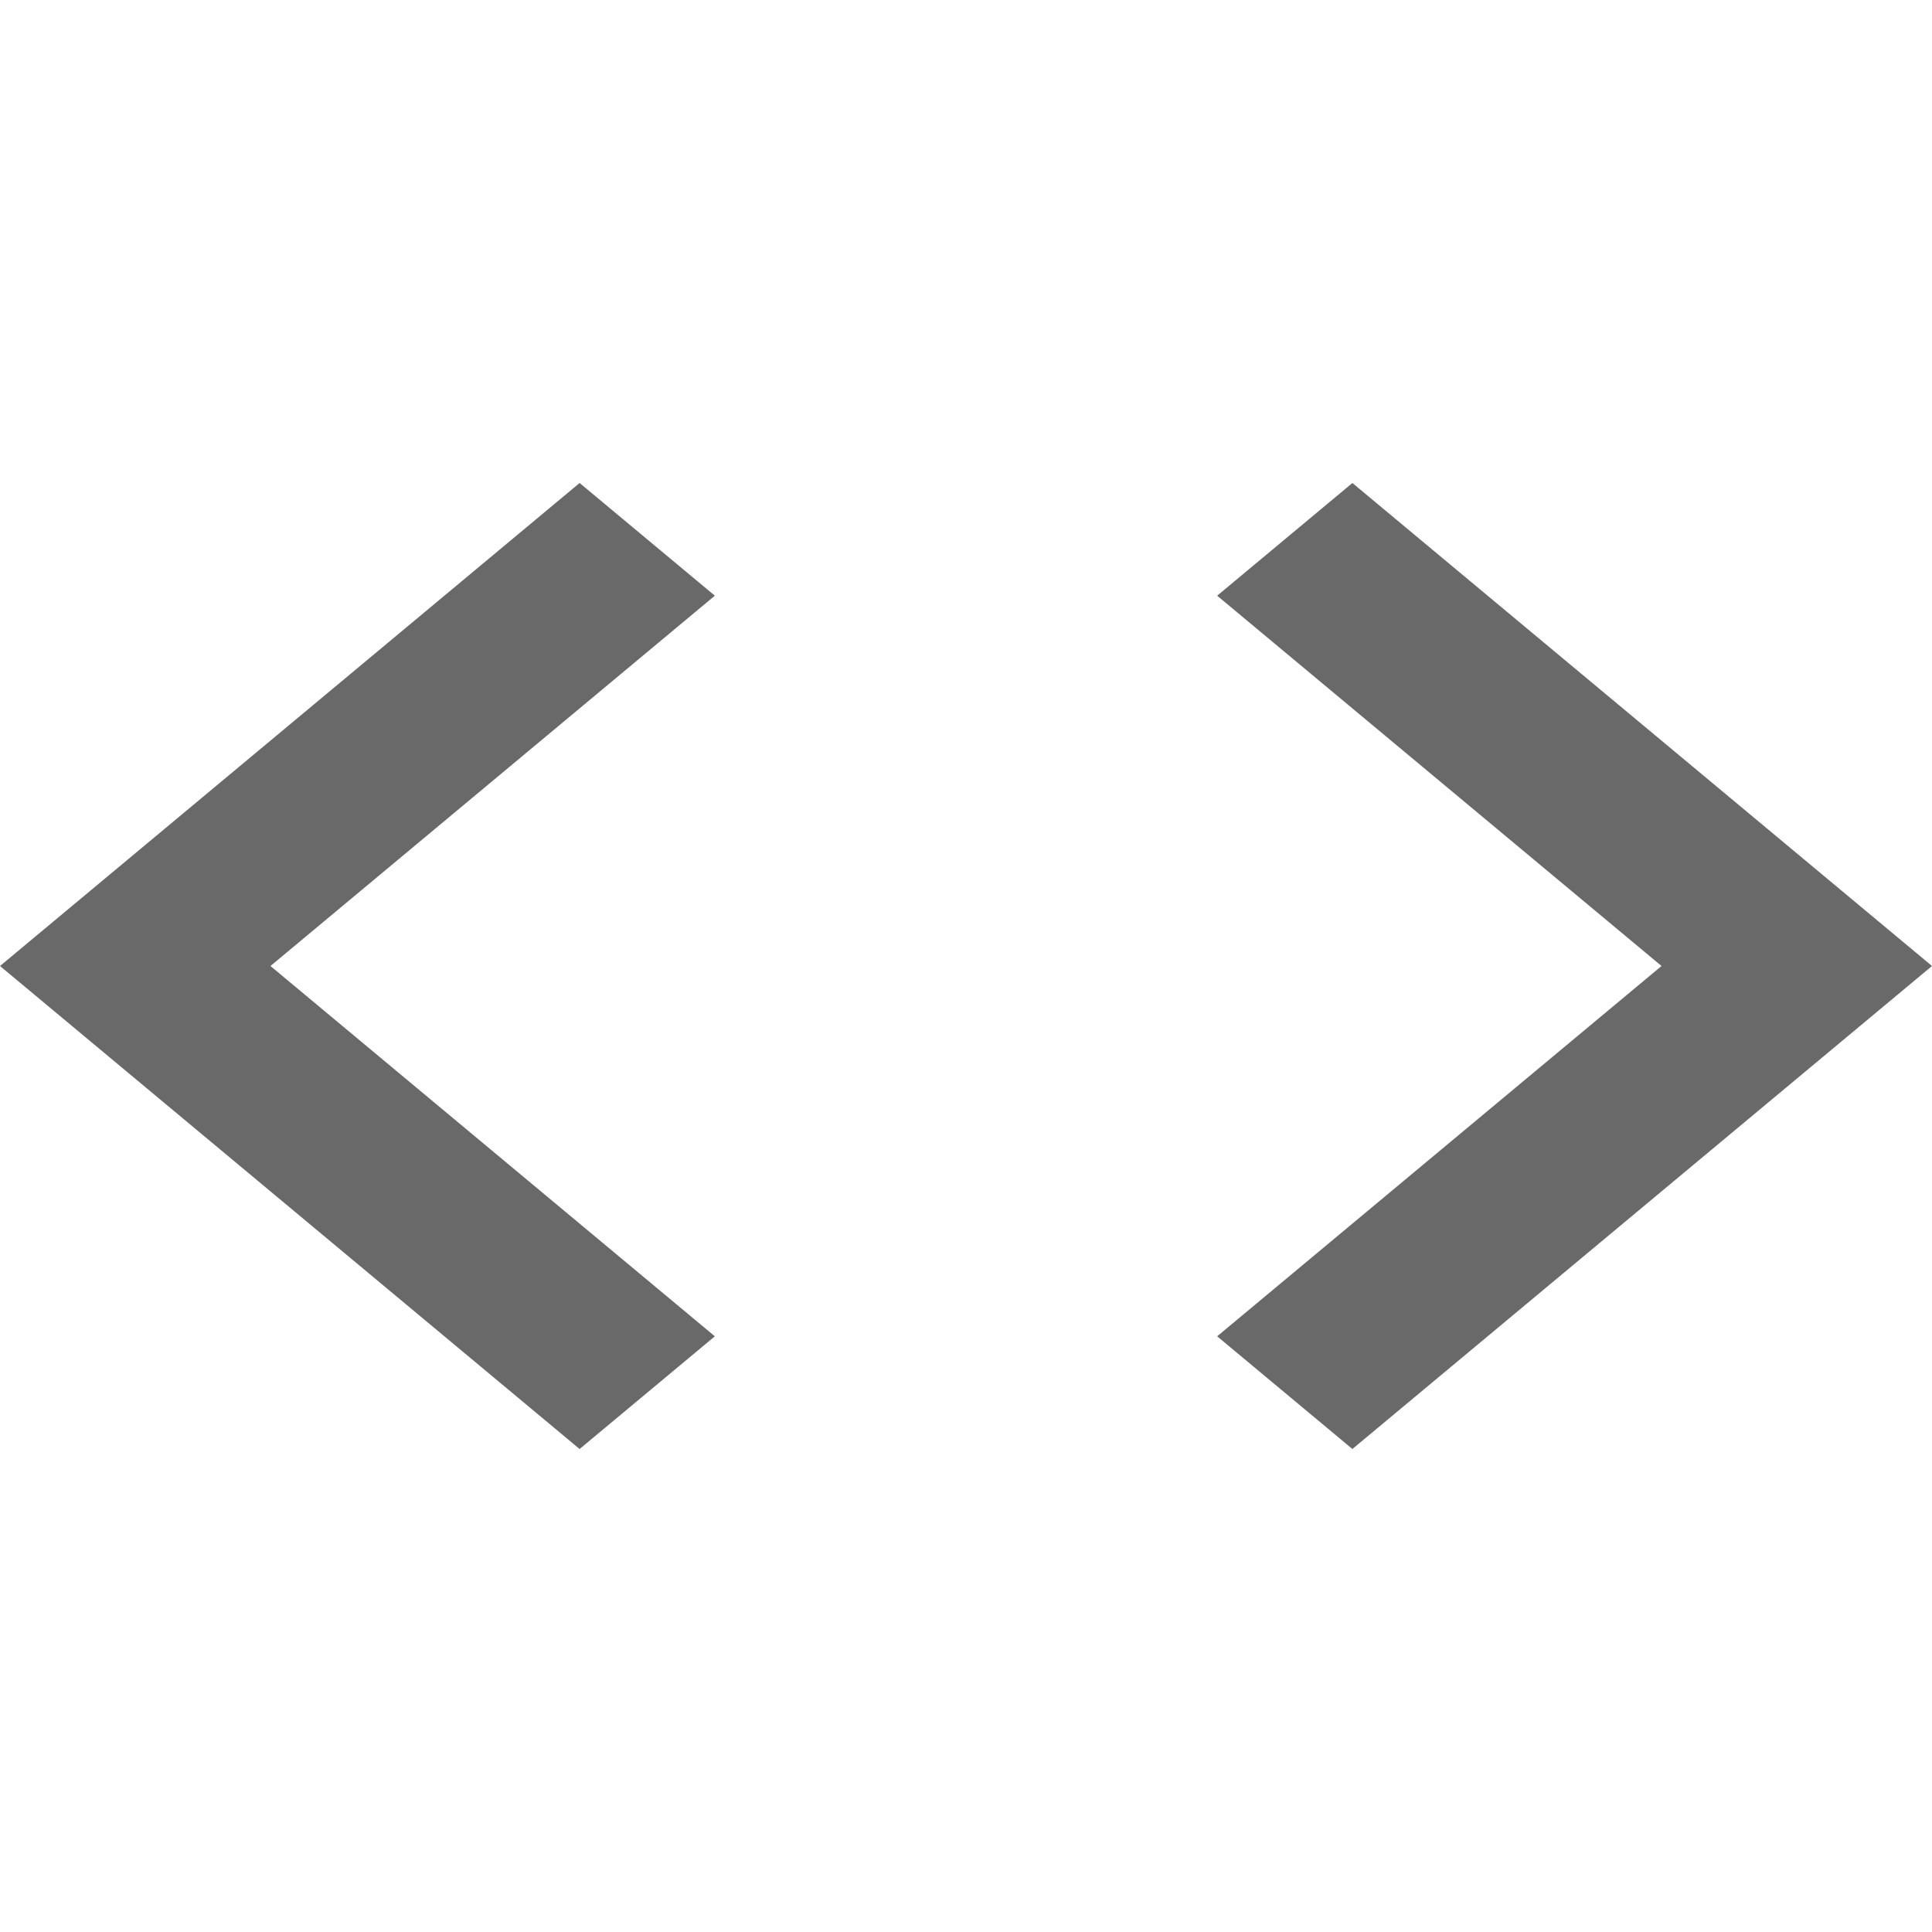
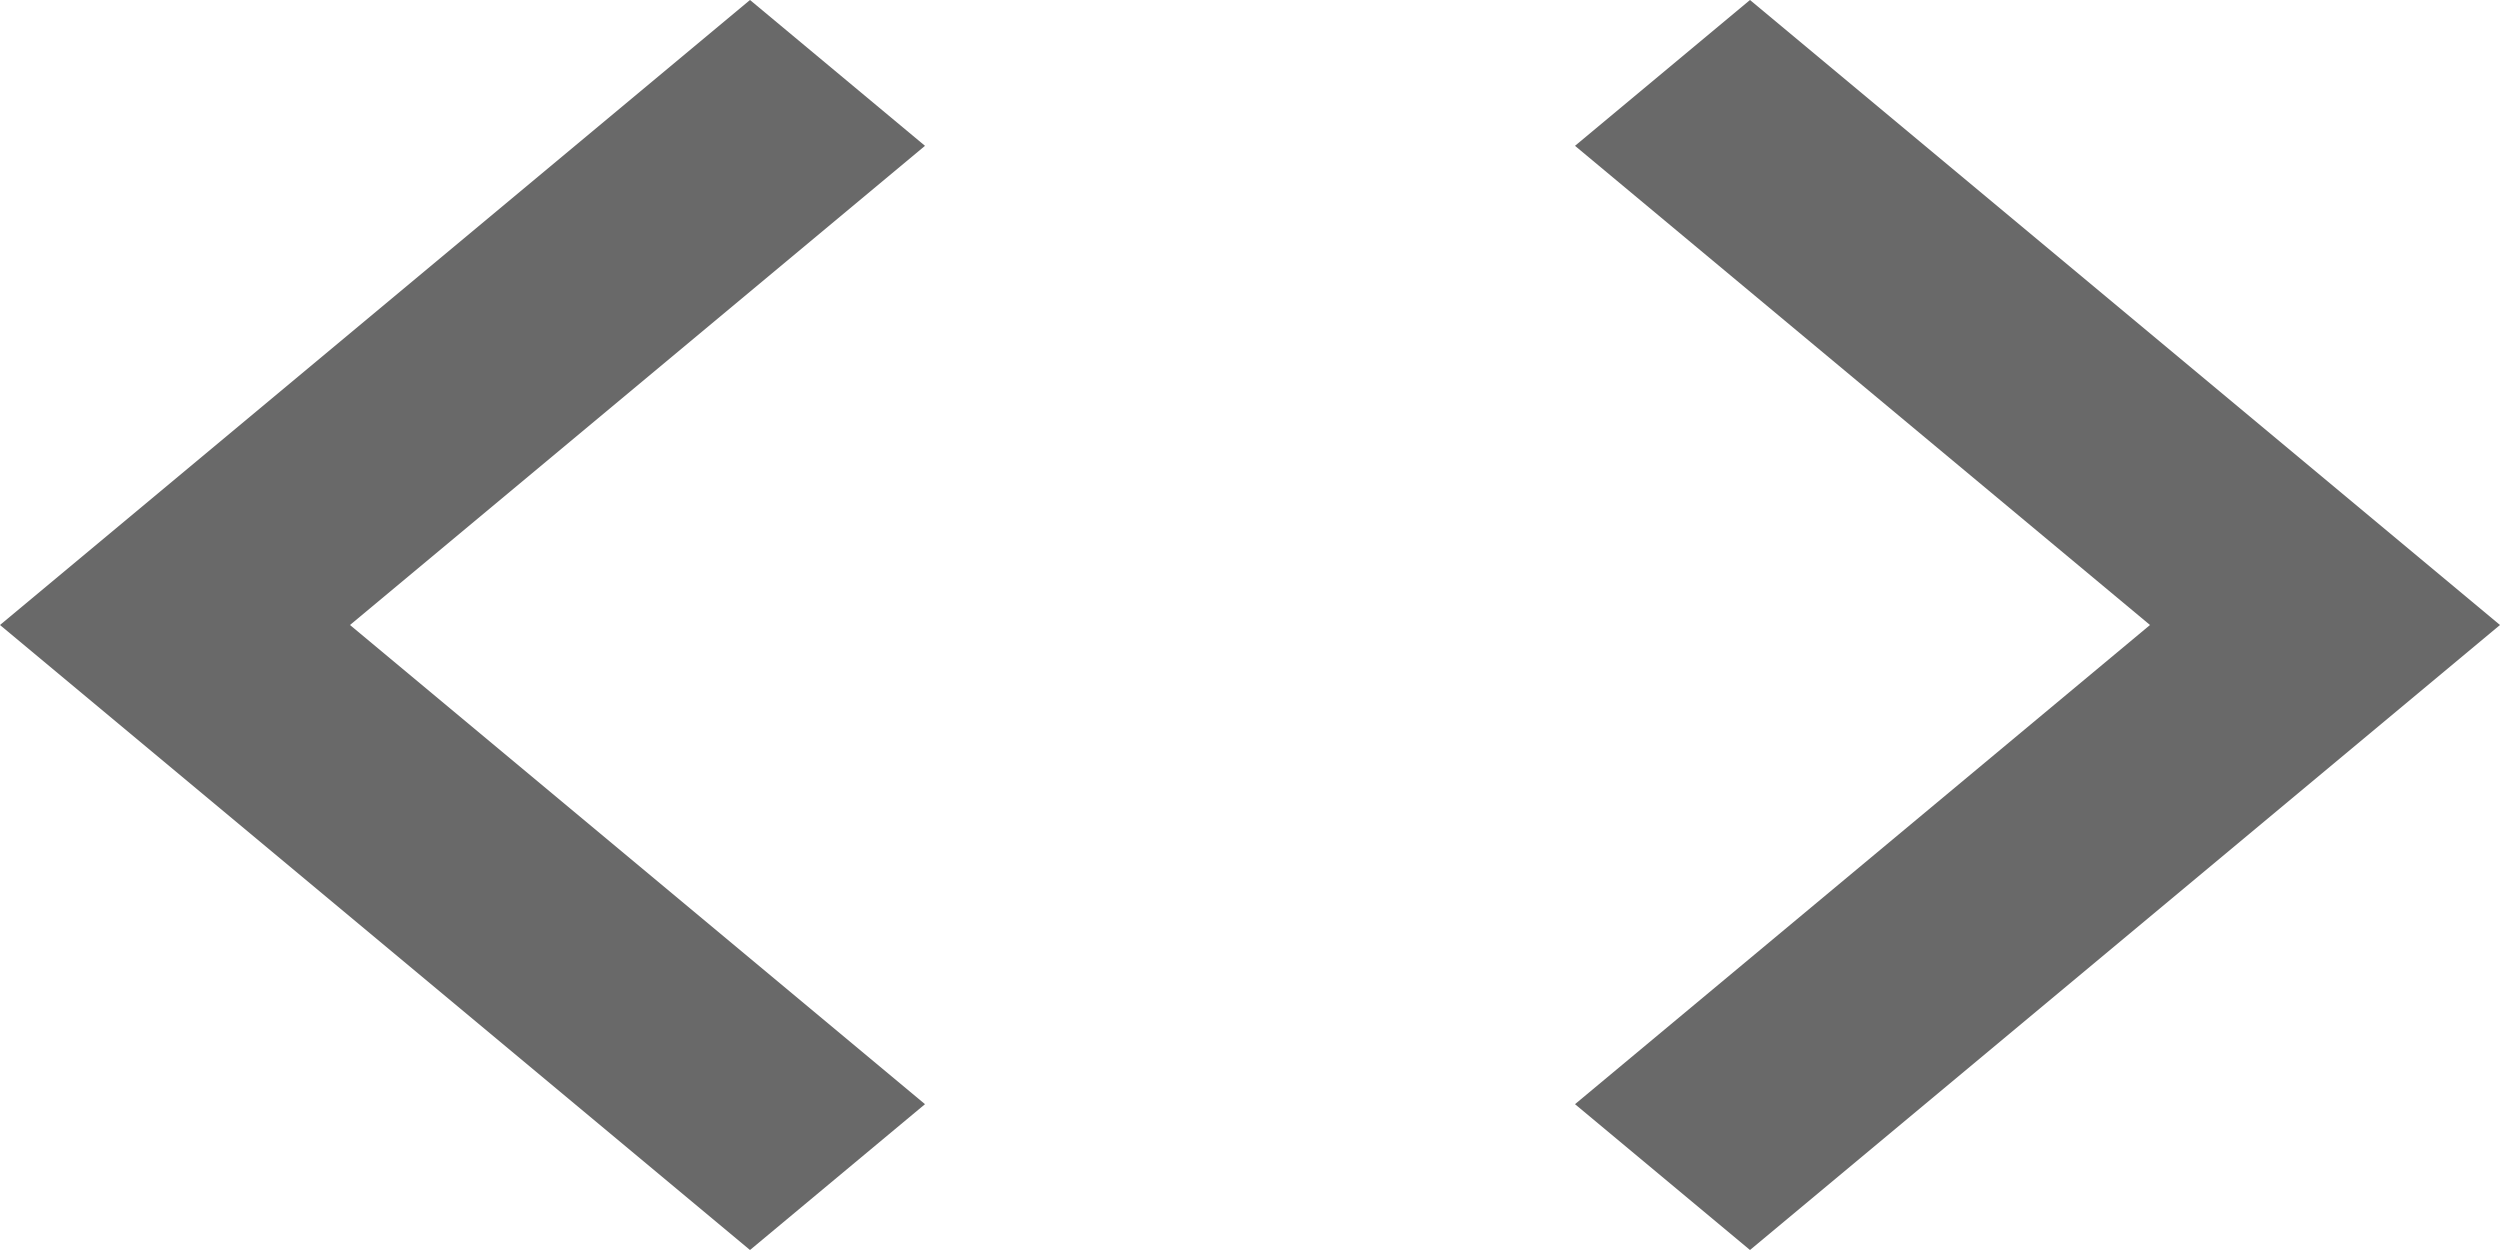
- <svg xmlns="http://www.w3.org/2000/svg" width="24" height="24" viewBox="0 0 24 12" fill="none">
+ <svg xmlns="http://www.w3.org/2000/svg" width="24" height="12" viewBox="0 0 24 12" fill="none">
  <path d="M8.88 10.6L3.36 6L8.88 1.4L7.2 0L0 6L7.2 12L8.88 10.6ZM15.12 10.6L20.64 6L15.12 1.4L16.8 0L24 6L16.8 12L15.12 10.6Z" fill="#696969" />
</svg>
